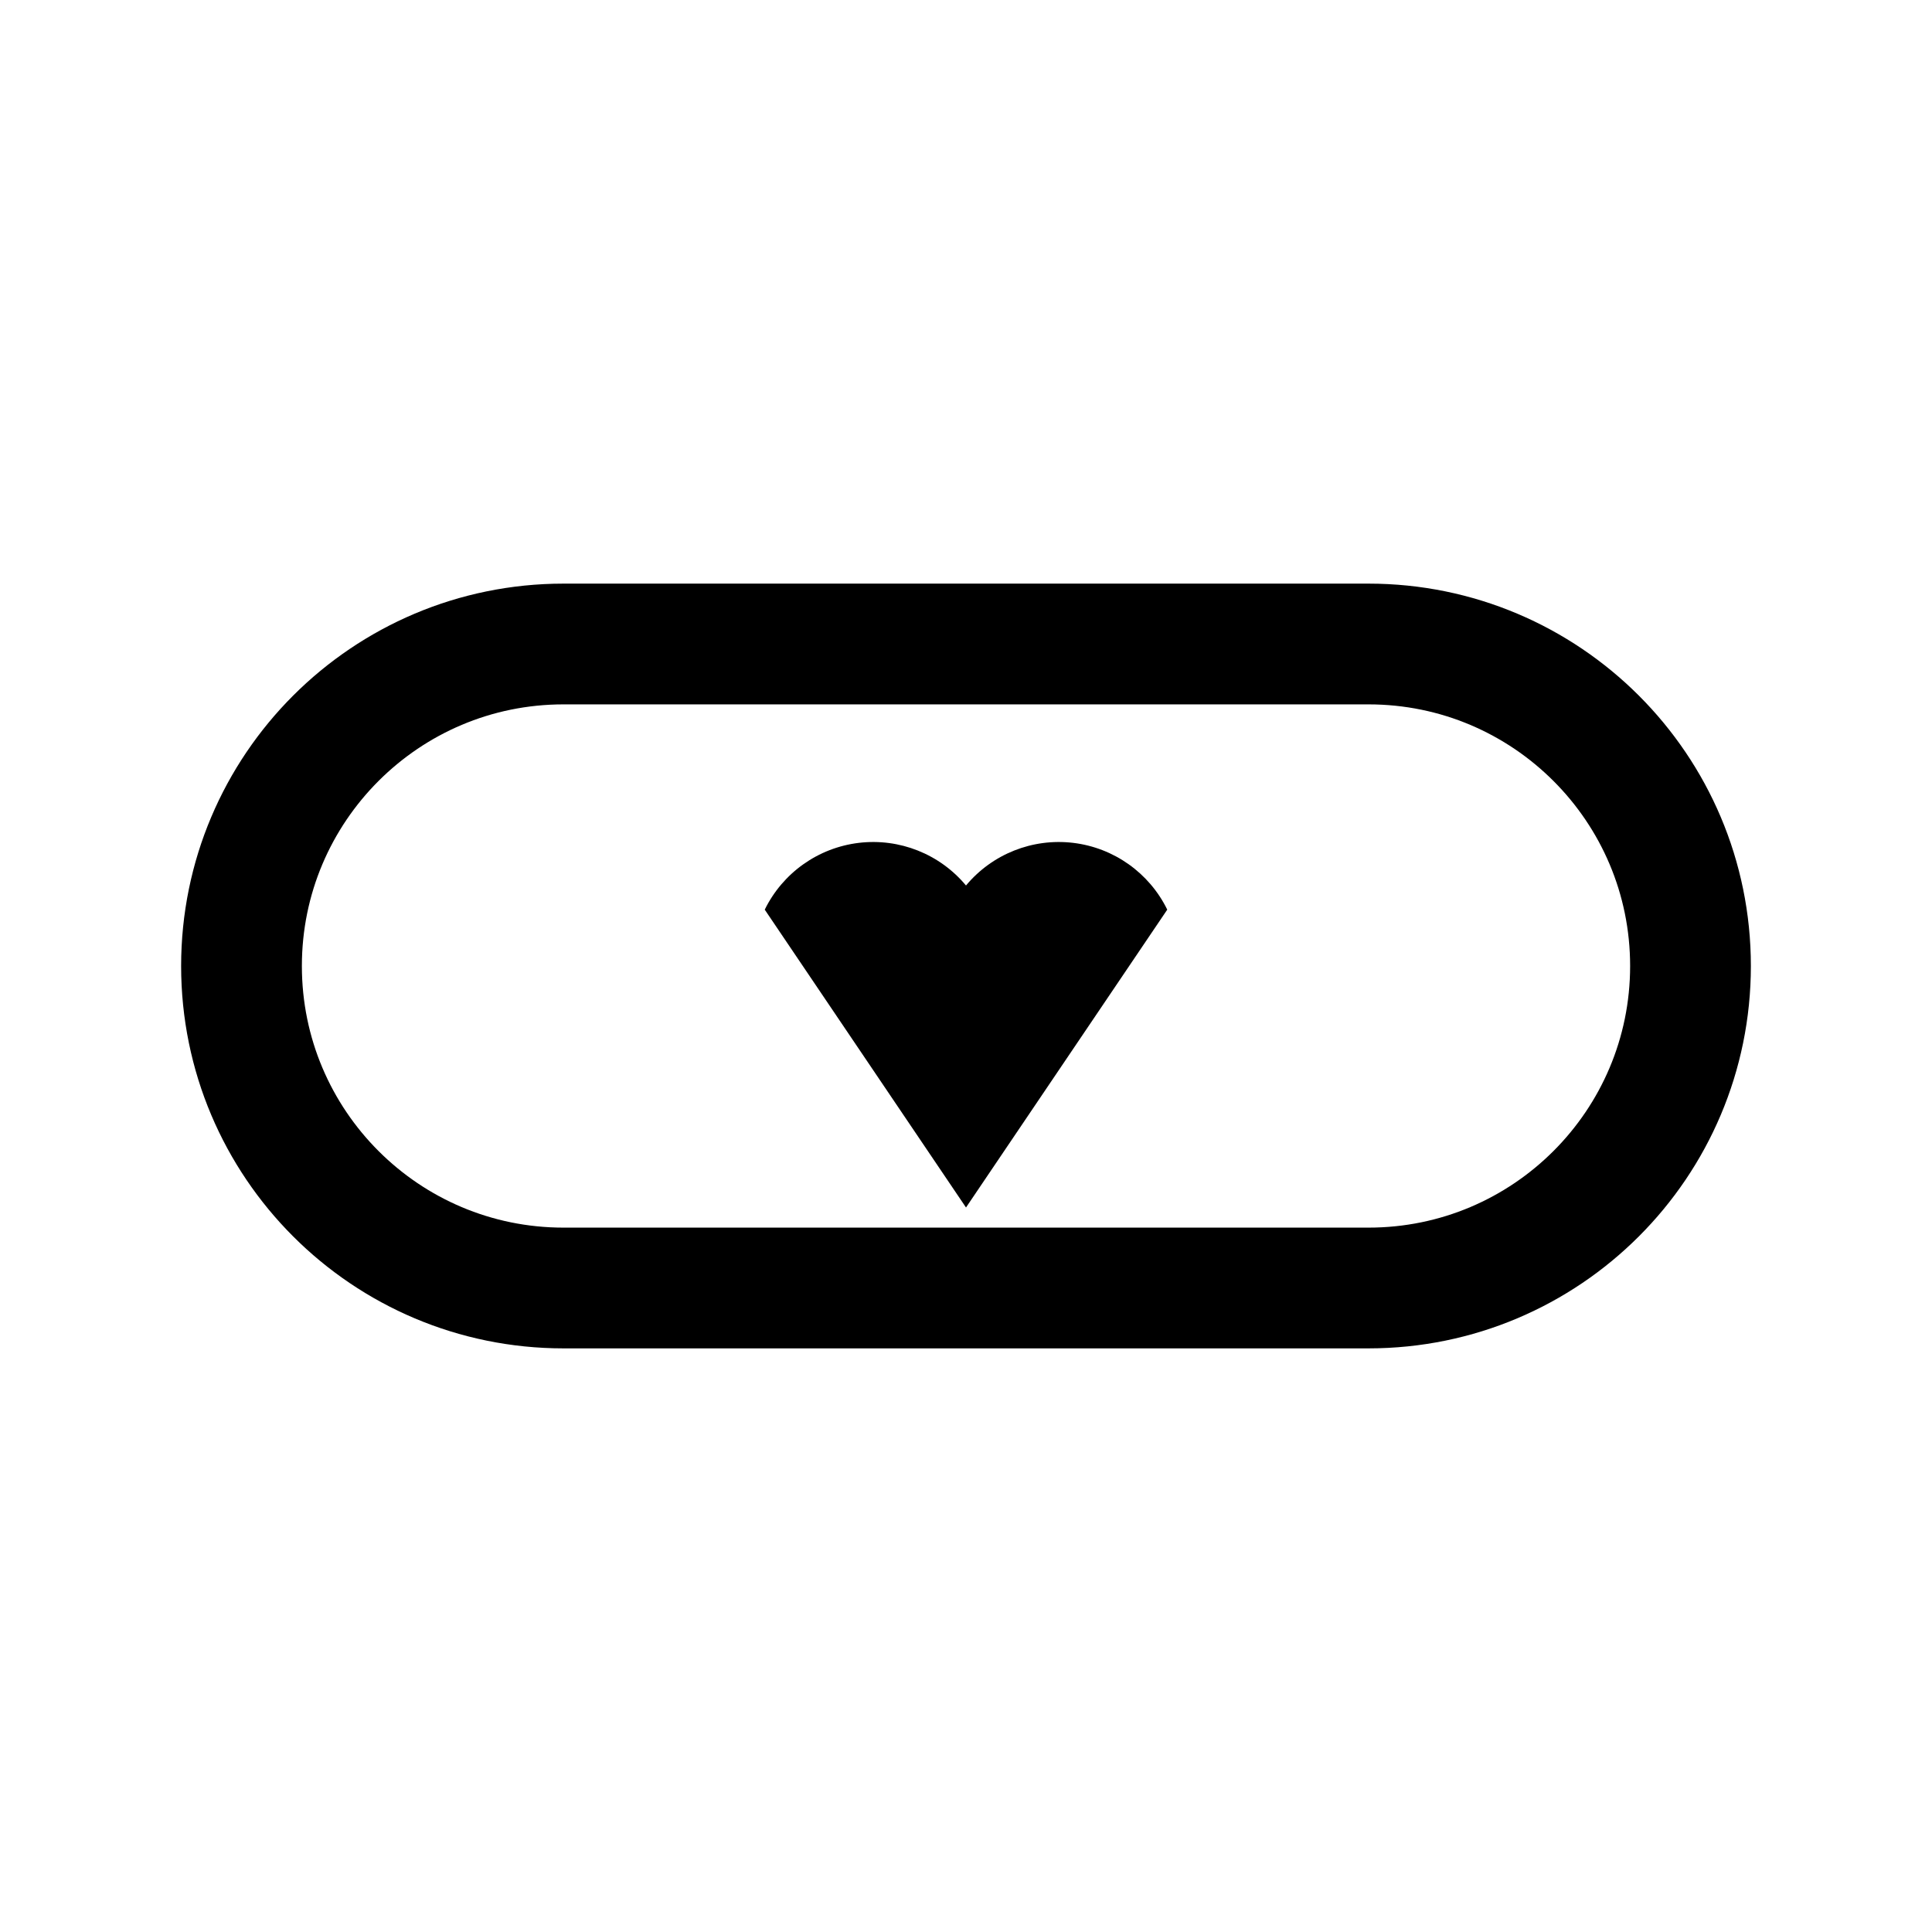
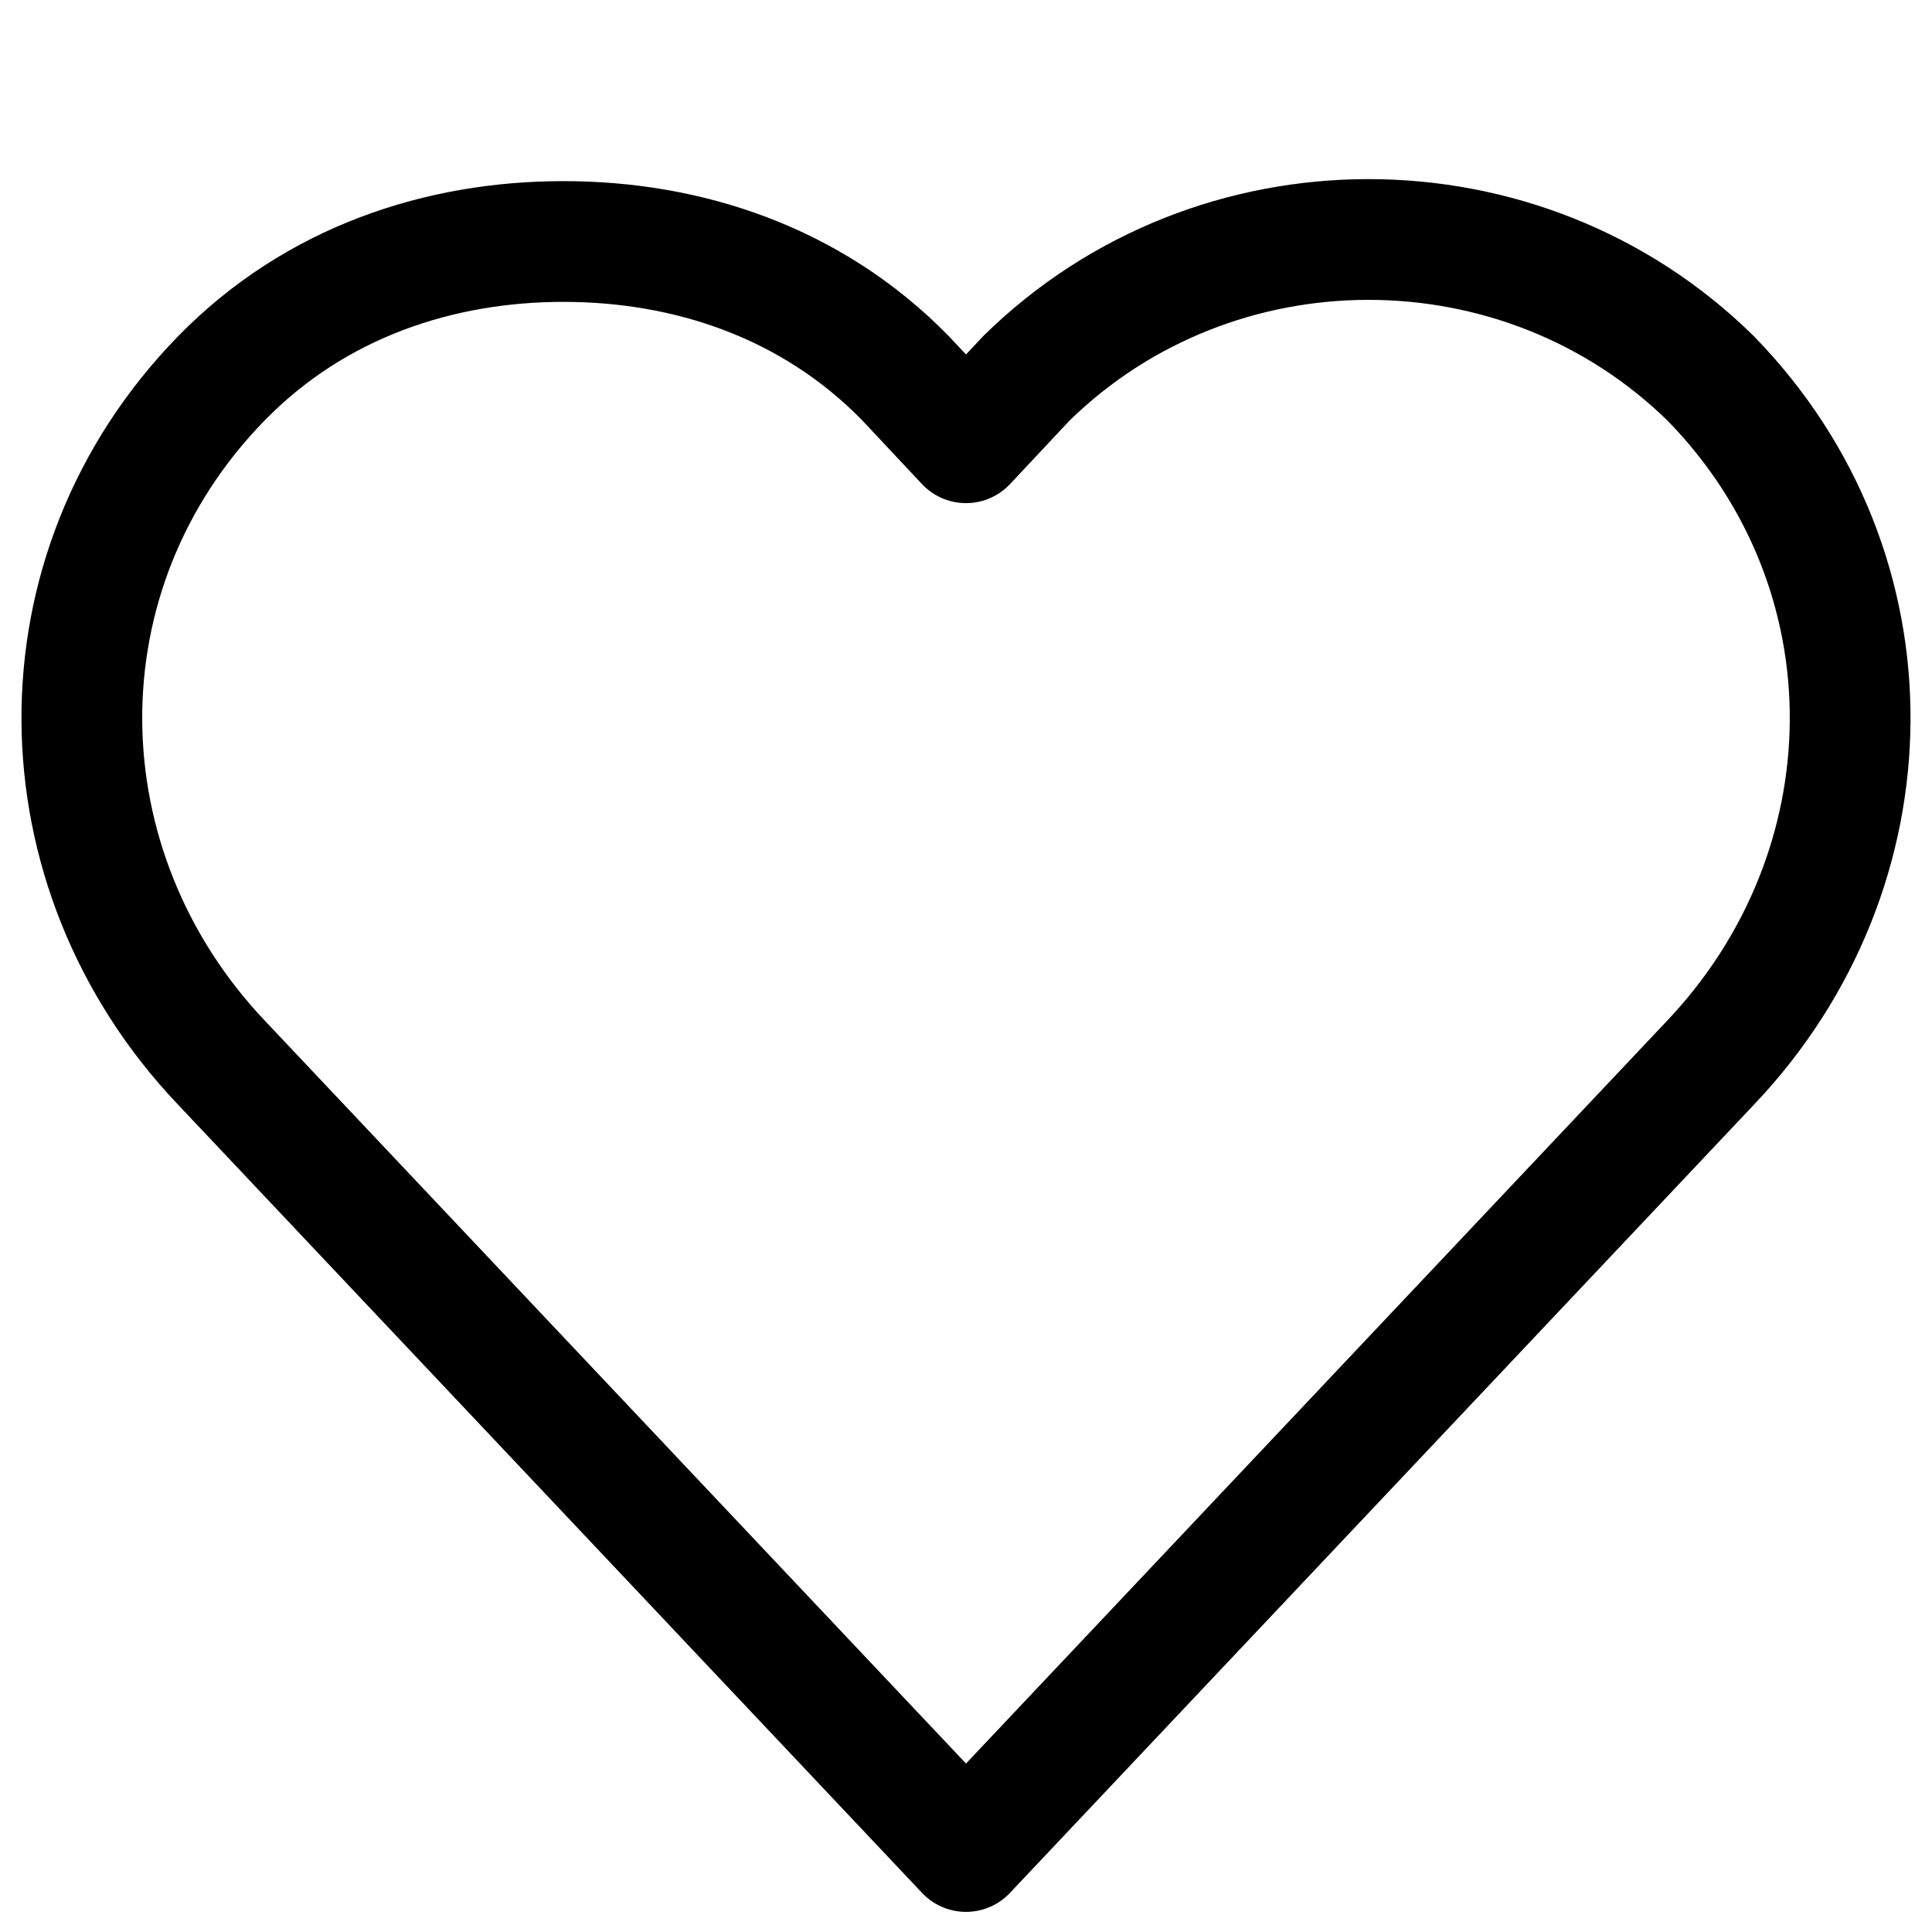
- <svg xmlns="http://www.w3.org/2000/svg" viewBox="0 0 24 24" fill="none" style="fill:none" stroke="currentColor" stroke-width="1.5" stroke-linejoin="miter" stroke-linecap="round">
-   <path d="M7 8 H17 A4 4 0 0 1 17 16 H7 A4 4 0 0 1 7 8 Z" />
-   <path d="M12 15 L9.5 11.3 A1.5 1.5 0 0 1 12 11 A1.5 1.5 0 0 1 14.5 11.3 Z" fill="currentColor" stroke="none" />
+ <svg xmlns="http://www.w3.org/2000/svg" viewBox="0 0 24 24" fill="none" style="fill:none" stroke="currentColor" stroke-width="1.5" stroke-linejoin="round" stroke-linecap="round">
+   <path d="m7 3c-1.536 0-3.078 0.5-4.25 1.7-2.343 2.4-2.279 6.1 0 8.5l9.25 9.8 9.25-9.8c2.279-2.4 2.343-6.1 0-8.5-2.343-2.3-6.157-2.3-8.5 0l-0.75 0.8-0.75-0.8c-1.172-1.2-2.715-1.7-4.25-1.7z" />
</svg>
